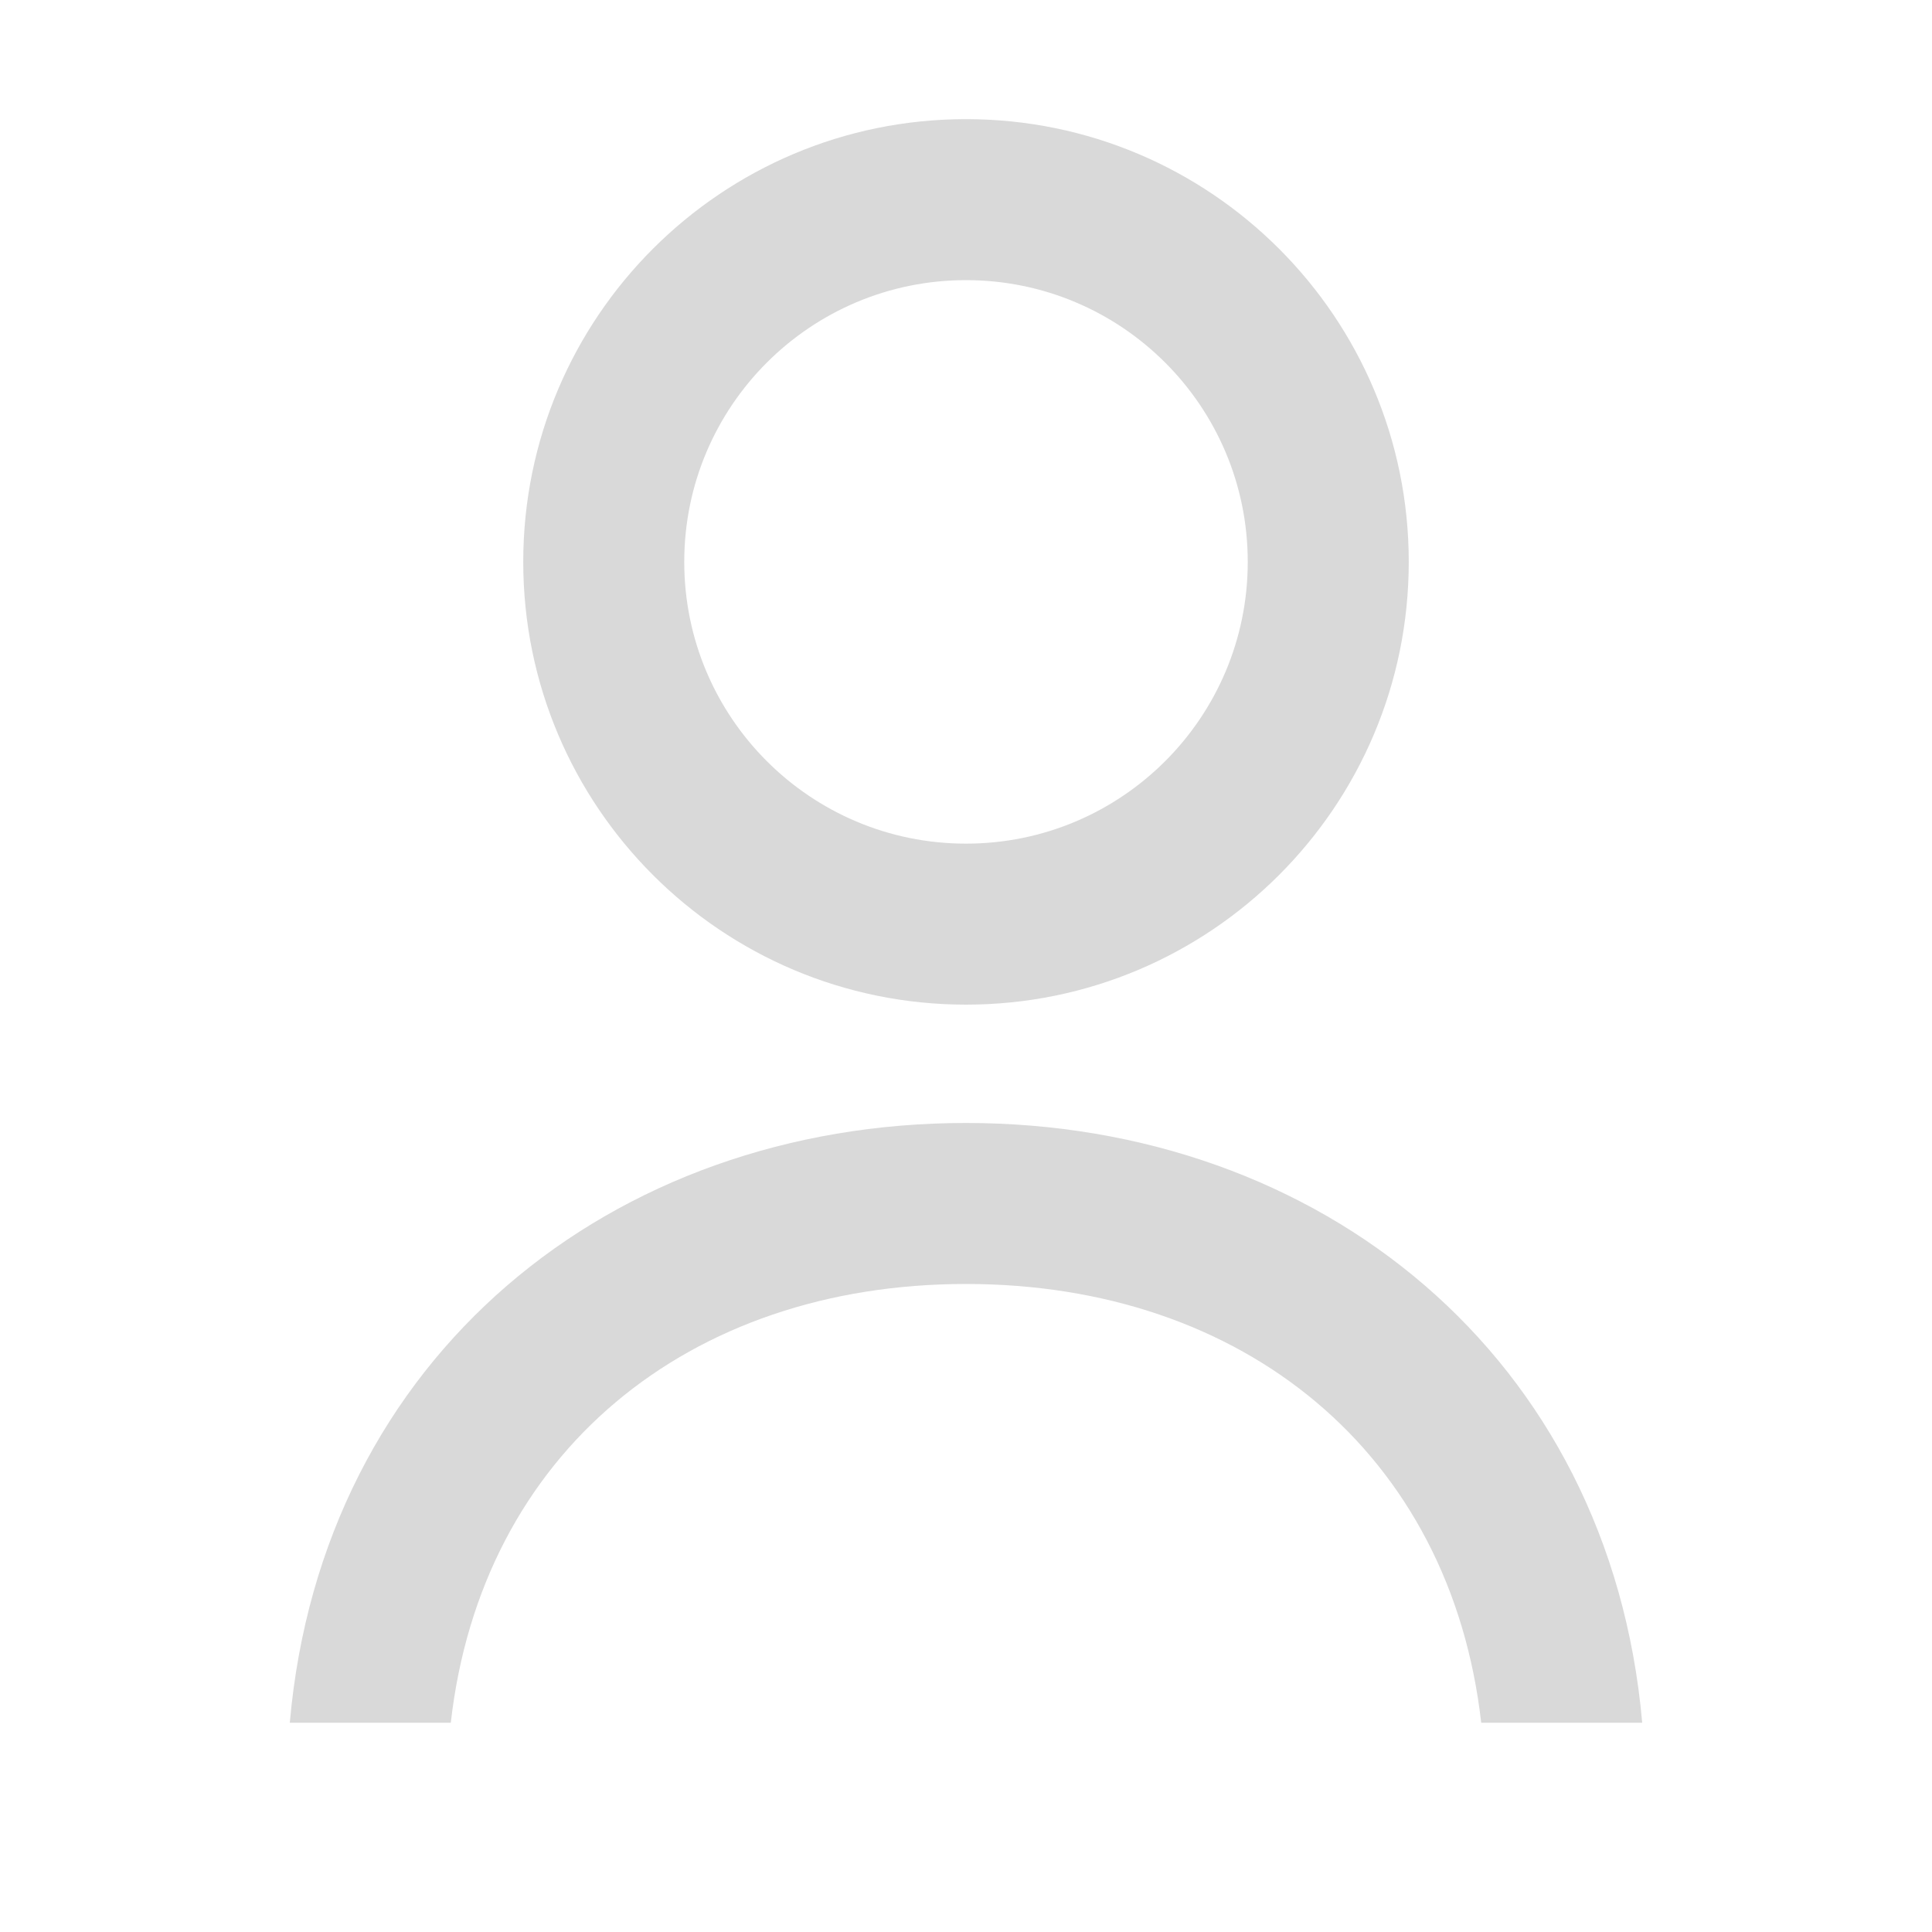
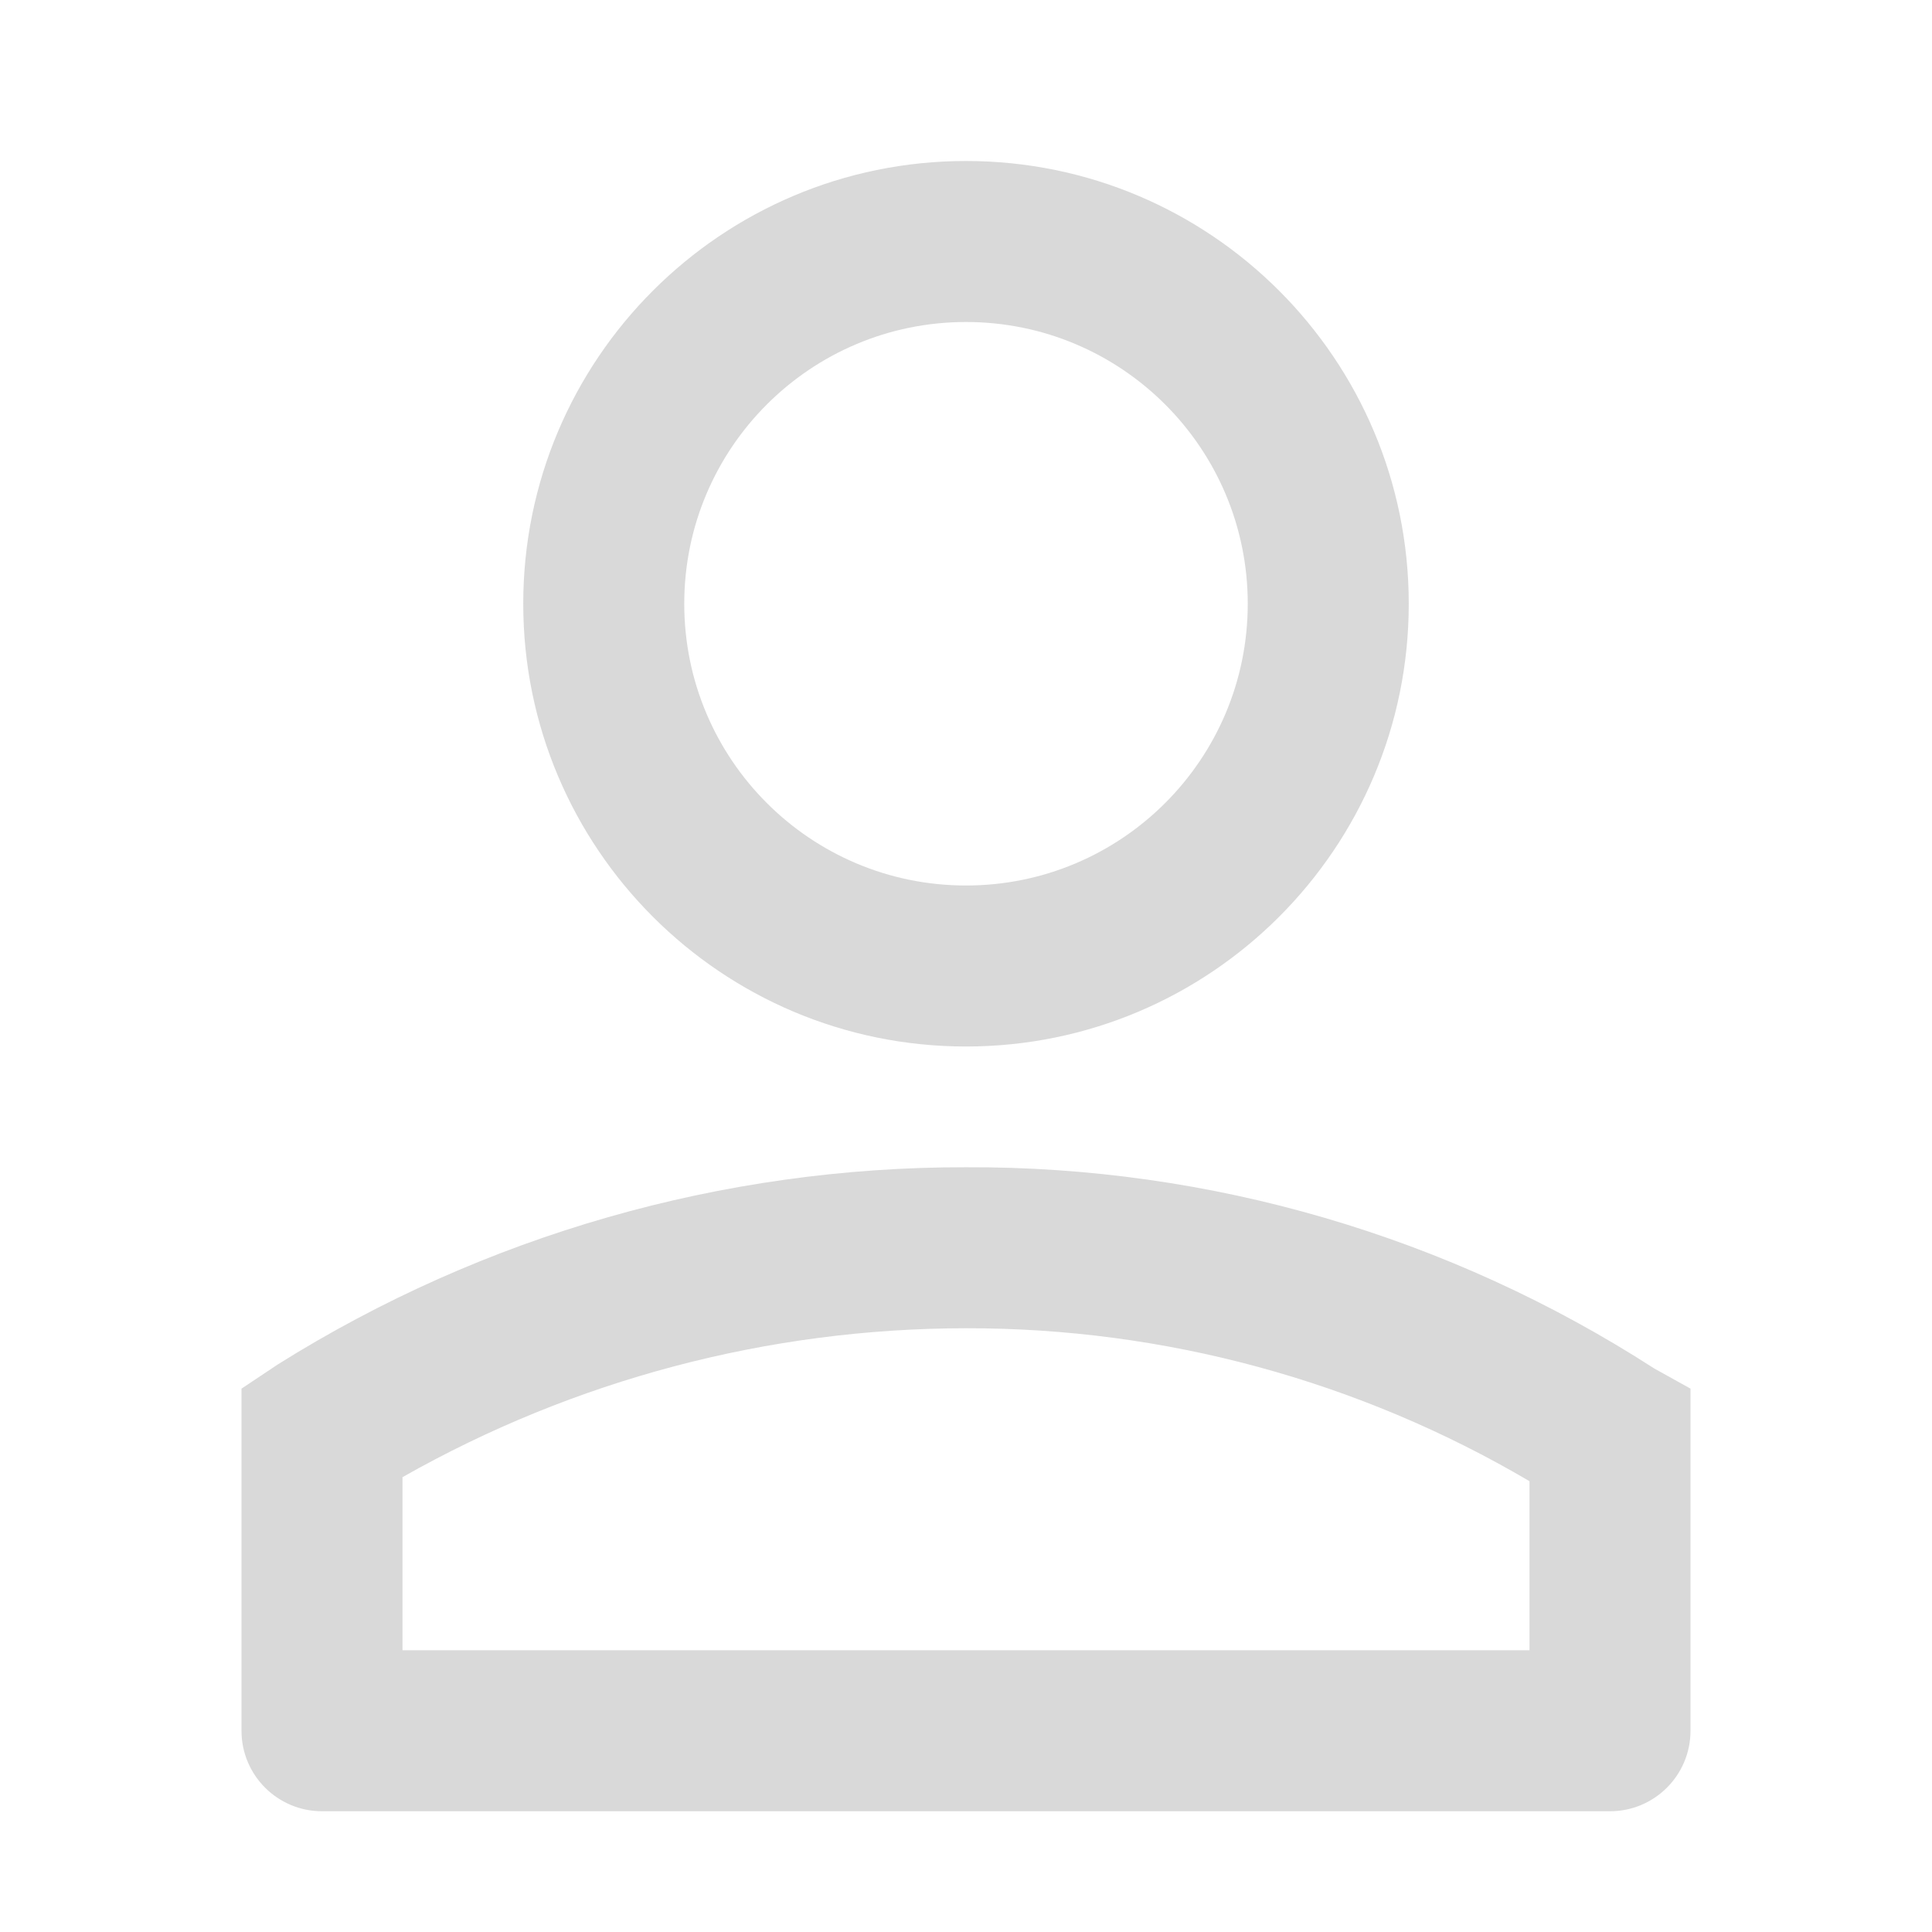
- <svg xmlns="http://www.w3.org/2000/svg" fill="#D9D9D9" width="800px" height="800px" viewBox="0 0 24 24">
-   <g>
-     <path fill="none" d="M0 0h24v24H0z" />
-     <path fill="#D9D9D9" d="M3.6 21.4c.4-4.55 4-7.45 8.4-7.45s8 2.9 8.4 7.45h-2c-.38-3.35-2.95-5.45-6.4-5.45s-6.02 2.1-6.4 5.45h-2zm8.4-8.92c-3.038 0-5.5-2.462-5.5-5.5S8.962 1.48 12 1.48 17.5 3.942 17.5 6.98 15.038 12.48 12 12.48zm0-2c1.933 0 3.5-1.567 3.5-3.5S13.933 3.48 12 3.48 8.5 5.047 8.5 6.98 10.067 10.48 12 10.48z" />
+ <svg xmlns="http://www.w3.org/2000/svg" width="800px" height="800px" viewBox="0 0 48 48">
+   <g id="Layer_2" data-name="Layer 2">
+     <g id="invisible_box" data-name="invisible box">
+       <rect width="48" height="48" fill="none" />
+     </g>
+     <g id="icons_Q2" data-name="icons Q2">
+       <path fill="#D9D9D9" d="M24,4A11,11,0,1,0,35,15,11,11,0,0,0,24,4Zm0,18a7,7,0,1,1,7-7A7,7,0,0,1,24,22ZM41.1,34A31.3,31.3,0,0,0,24,29,32.1,32.1,0,0,0,6.9,33.9l-.9.6V43a2,2,0,0,0,2,2H40a2,2,0,0,0,2-2V34.5ZM38,41H10V36.7A28.4,28.4,0,0,1,24,33a27.5,27.5,0,0,1,14,3.8Z" />
+     </g>
  </g>
</svg>
